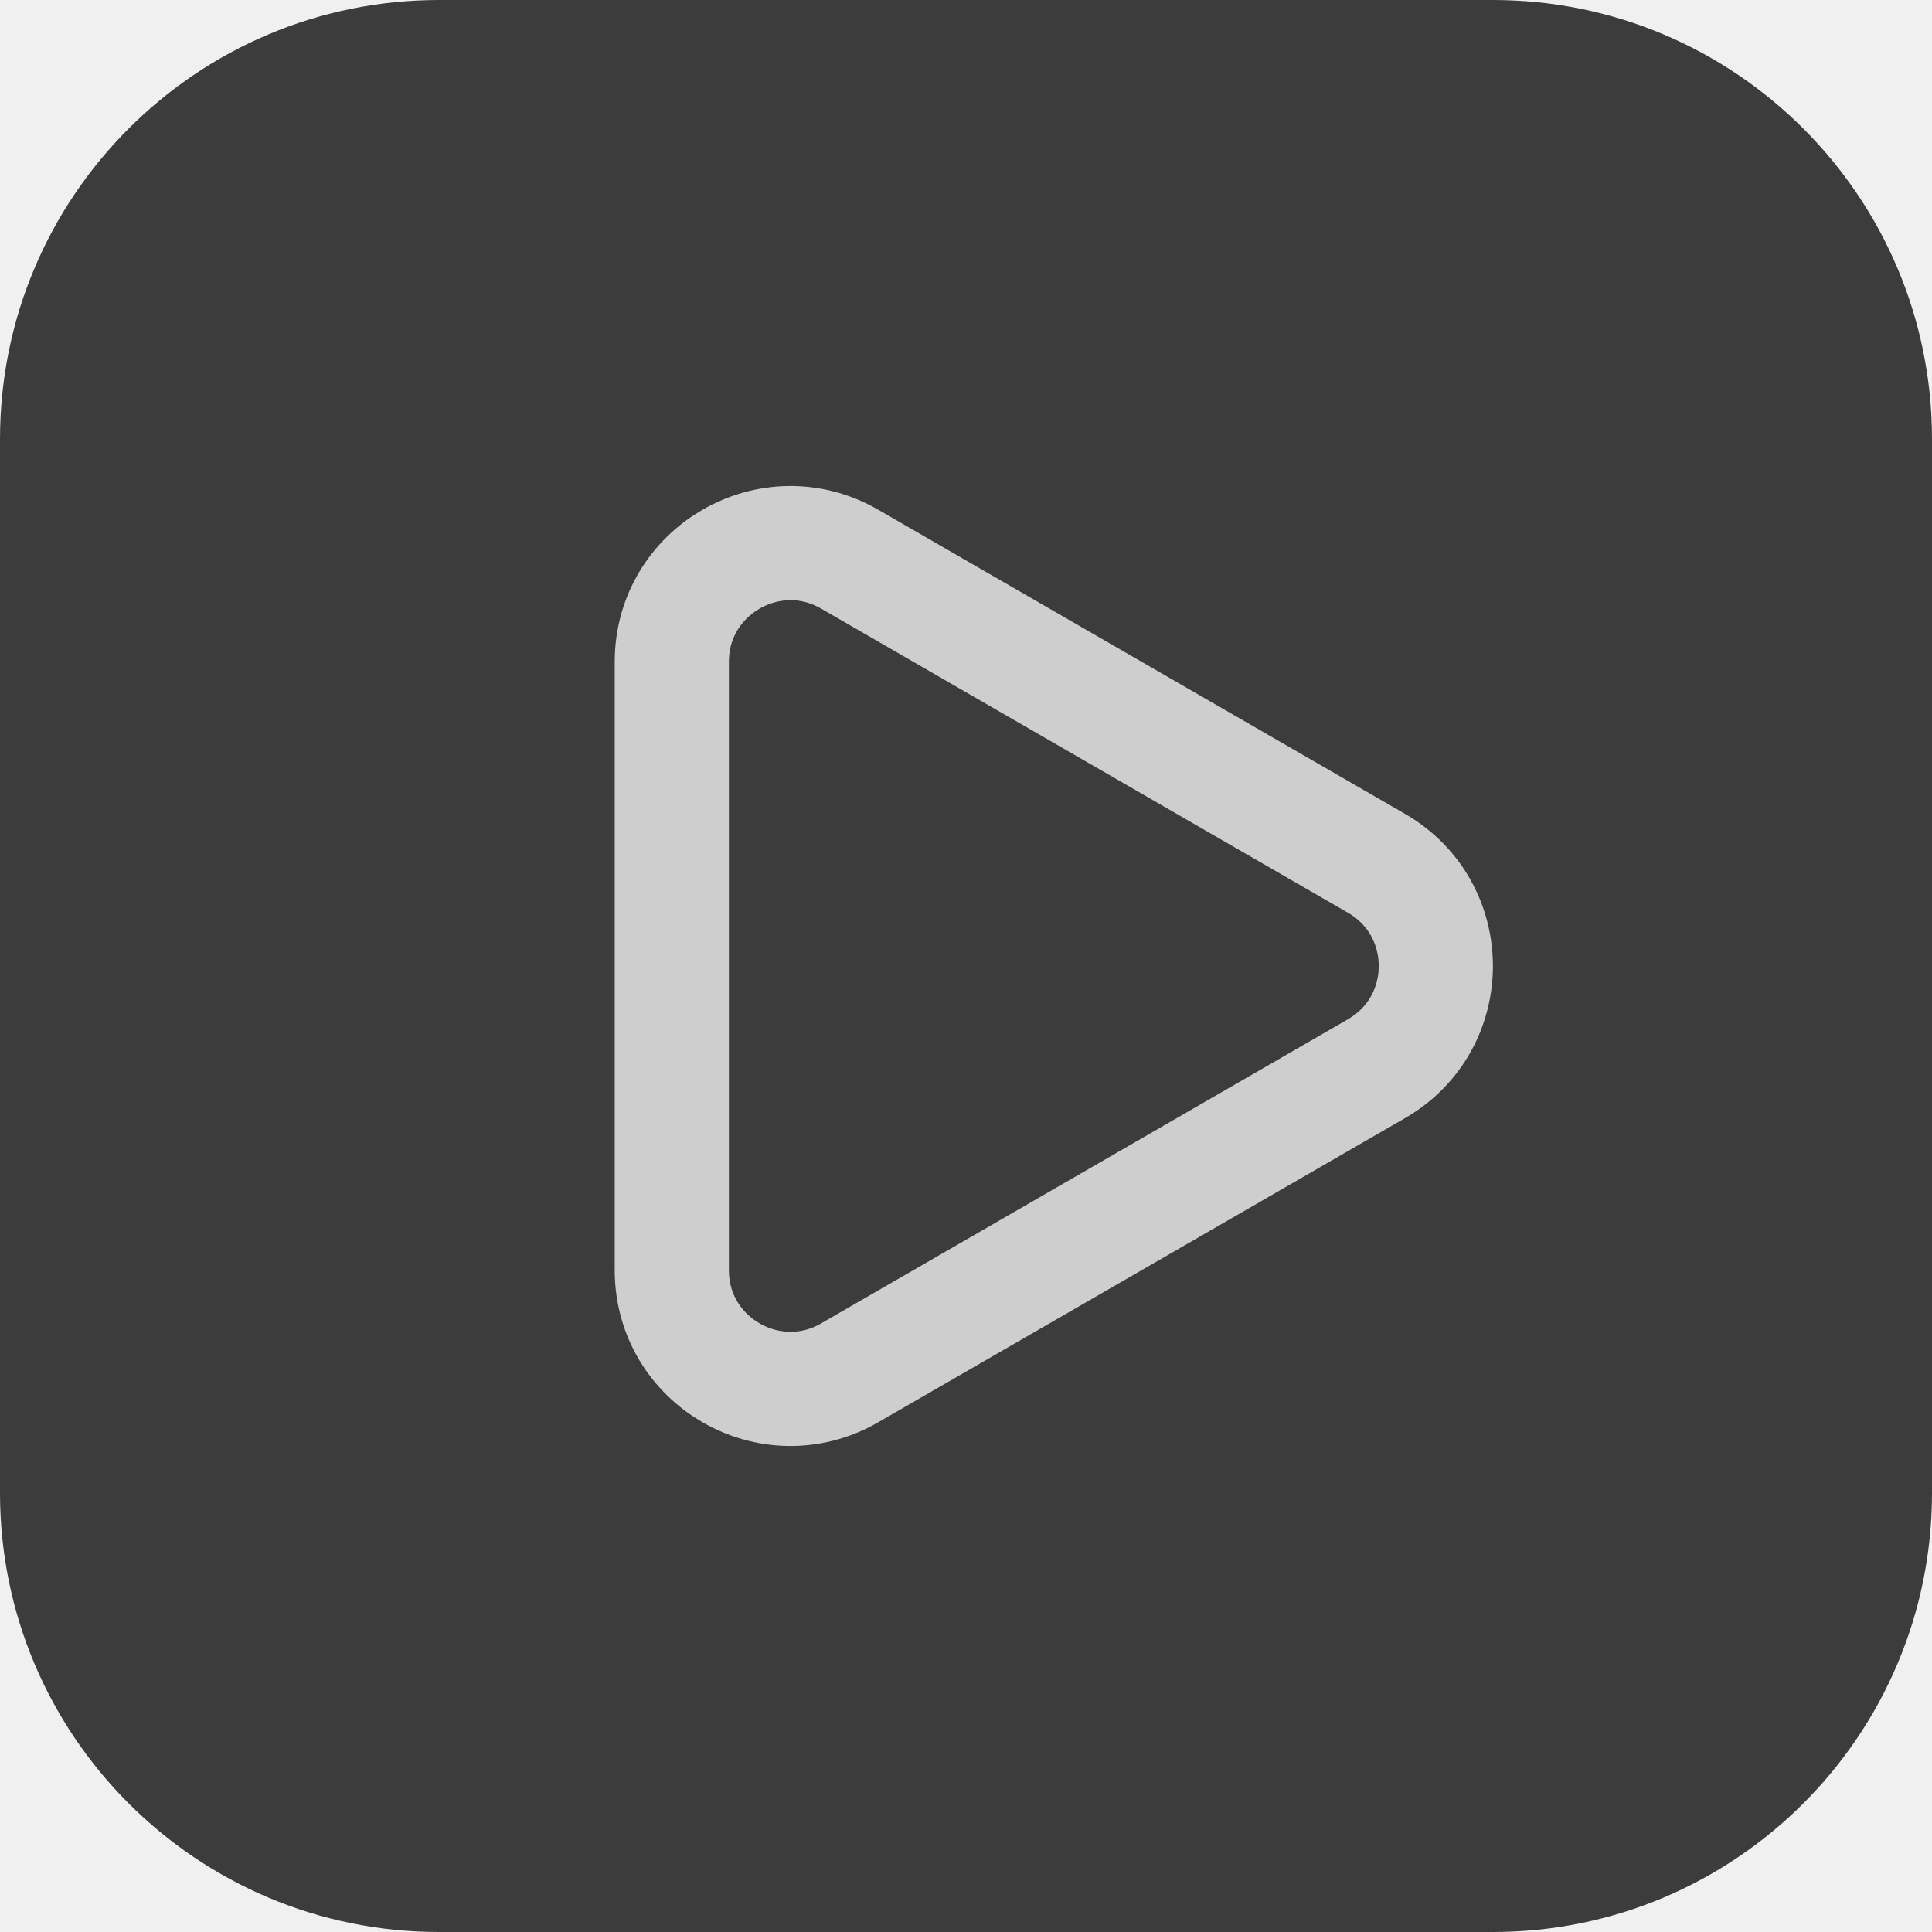
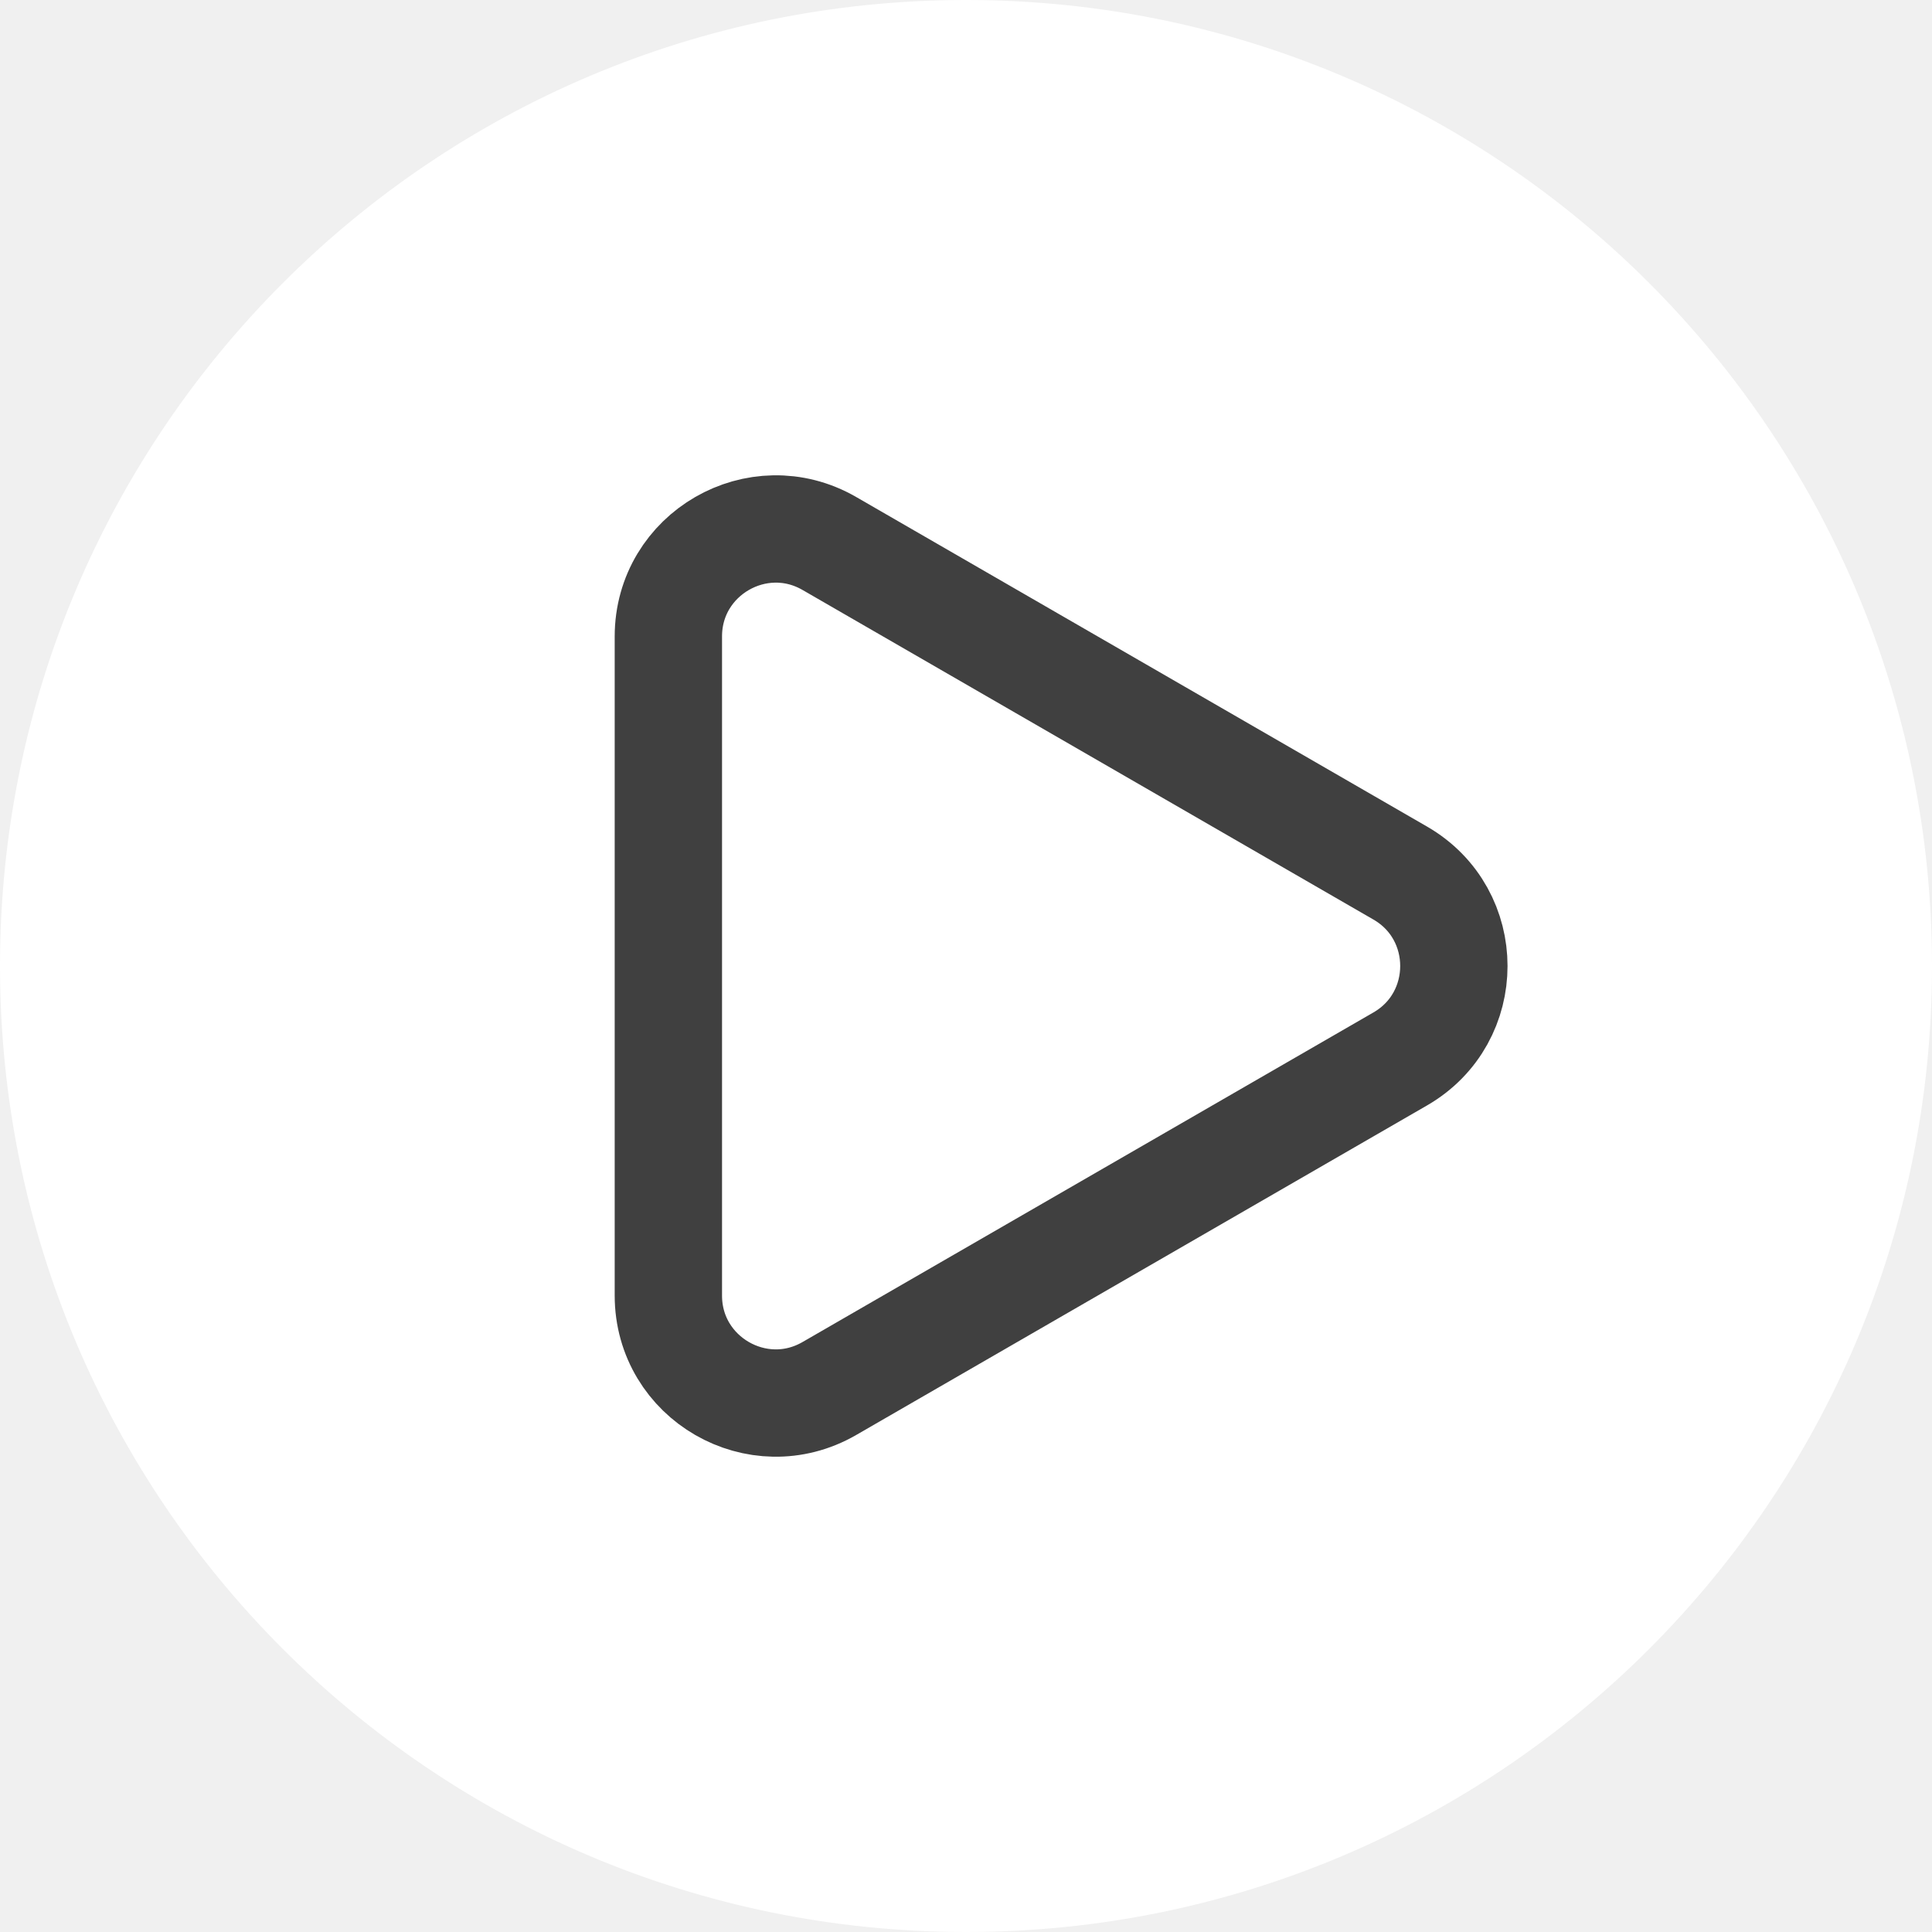
- <svg xmlns="http://www.w3.org/2000/svg" width="22" height="22" viewBox="0 0 22 22" fill="none">
+ <svg xmlns="http://www.w3.org/2000/svg" width="36" height="36" viewBox="0 0 36 36" fill="none">
  <g>
-     <g id="Version-copy">
-       <path id="Rounded-Rectangle-copy" fill-rule="evenodd" clip-rule="evenodd" d="M0 17C0 19.761 2.239 22 5 22H17C19.761 22 22 19.761 22 17V5C22 2.239 19.761 0 17 0H5C2.239 0 0 2.239 0 5V17Z" fill="#000000" fill-opacity="0.75" />
-     </g>
-     <path d="M15.675 9.831C16.575 10.351 16.575 11.649 15.675 12.169L9.675 15.633C8.775 16.152 7.65 15.503 7.65 14.464L7.65 7.536C7.65 6.497 8.775 5.848 9.675 6.367L15.675 9.831Z" stroke="#FFFFFF" stroke-opacity="0.75" stroke-width="1.3" />
+     <circle cx="18" cy="18" r="18" fill="#FFFFFF" />
+     <path d="M26.091 16.268C27.424 17.037 27.424 18.963 26.091 19.732L15.454 25.873C14.121 26.643 12.454 25.68 12.454 24.141L12.454 11.859C12.454 10.32 14.121 9.358 15.454 10.127L26.091 16.268Z" stroke="#000000" stroke-opacity="0.75" stroke-width="2" />
  </g>
</svg>
